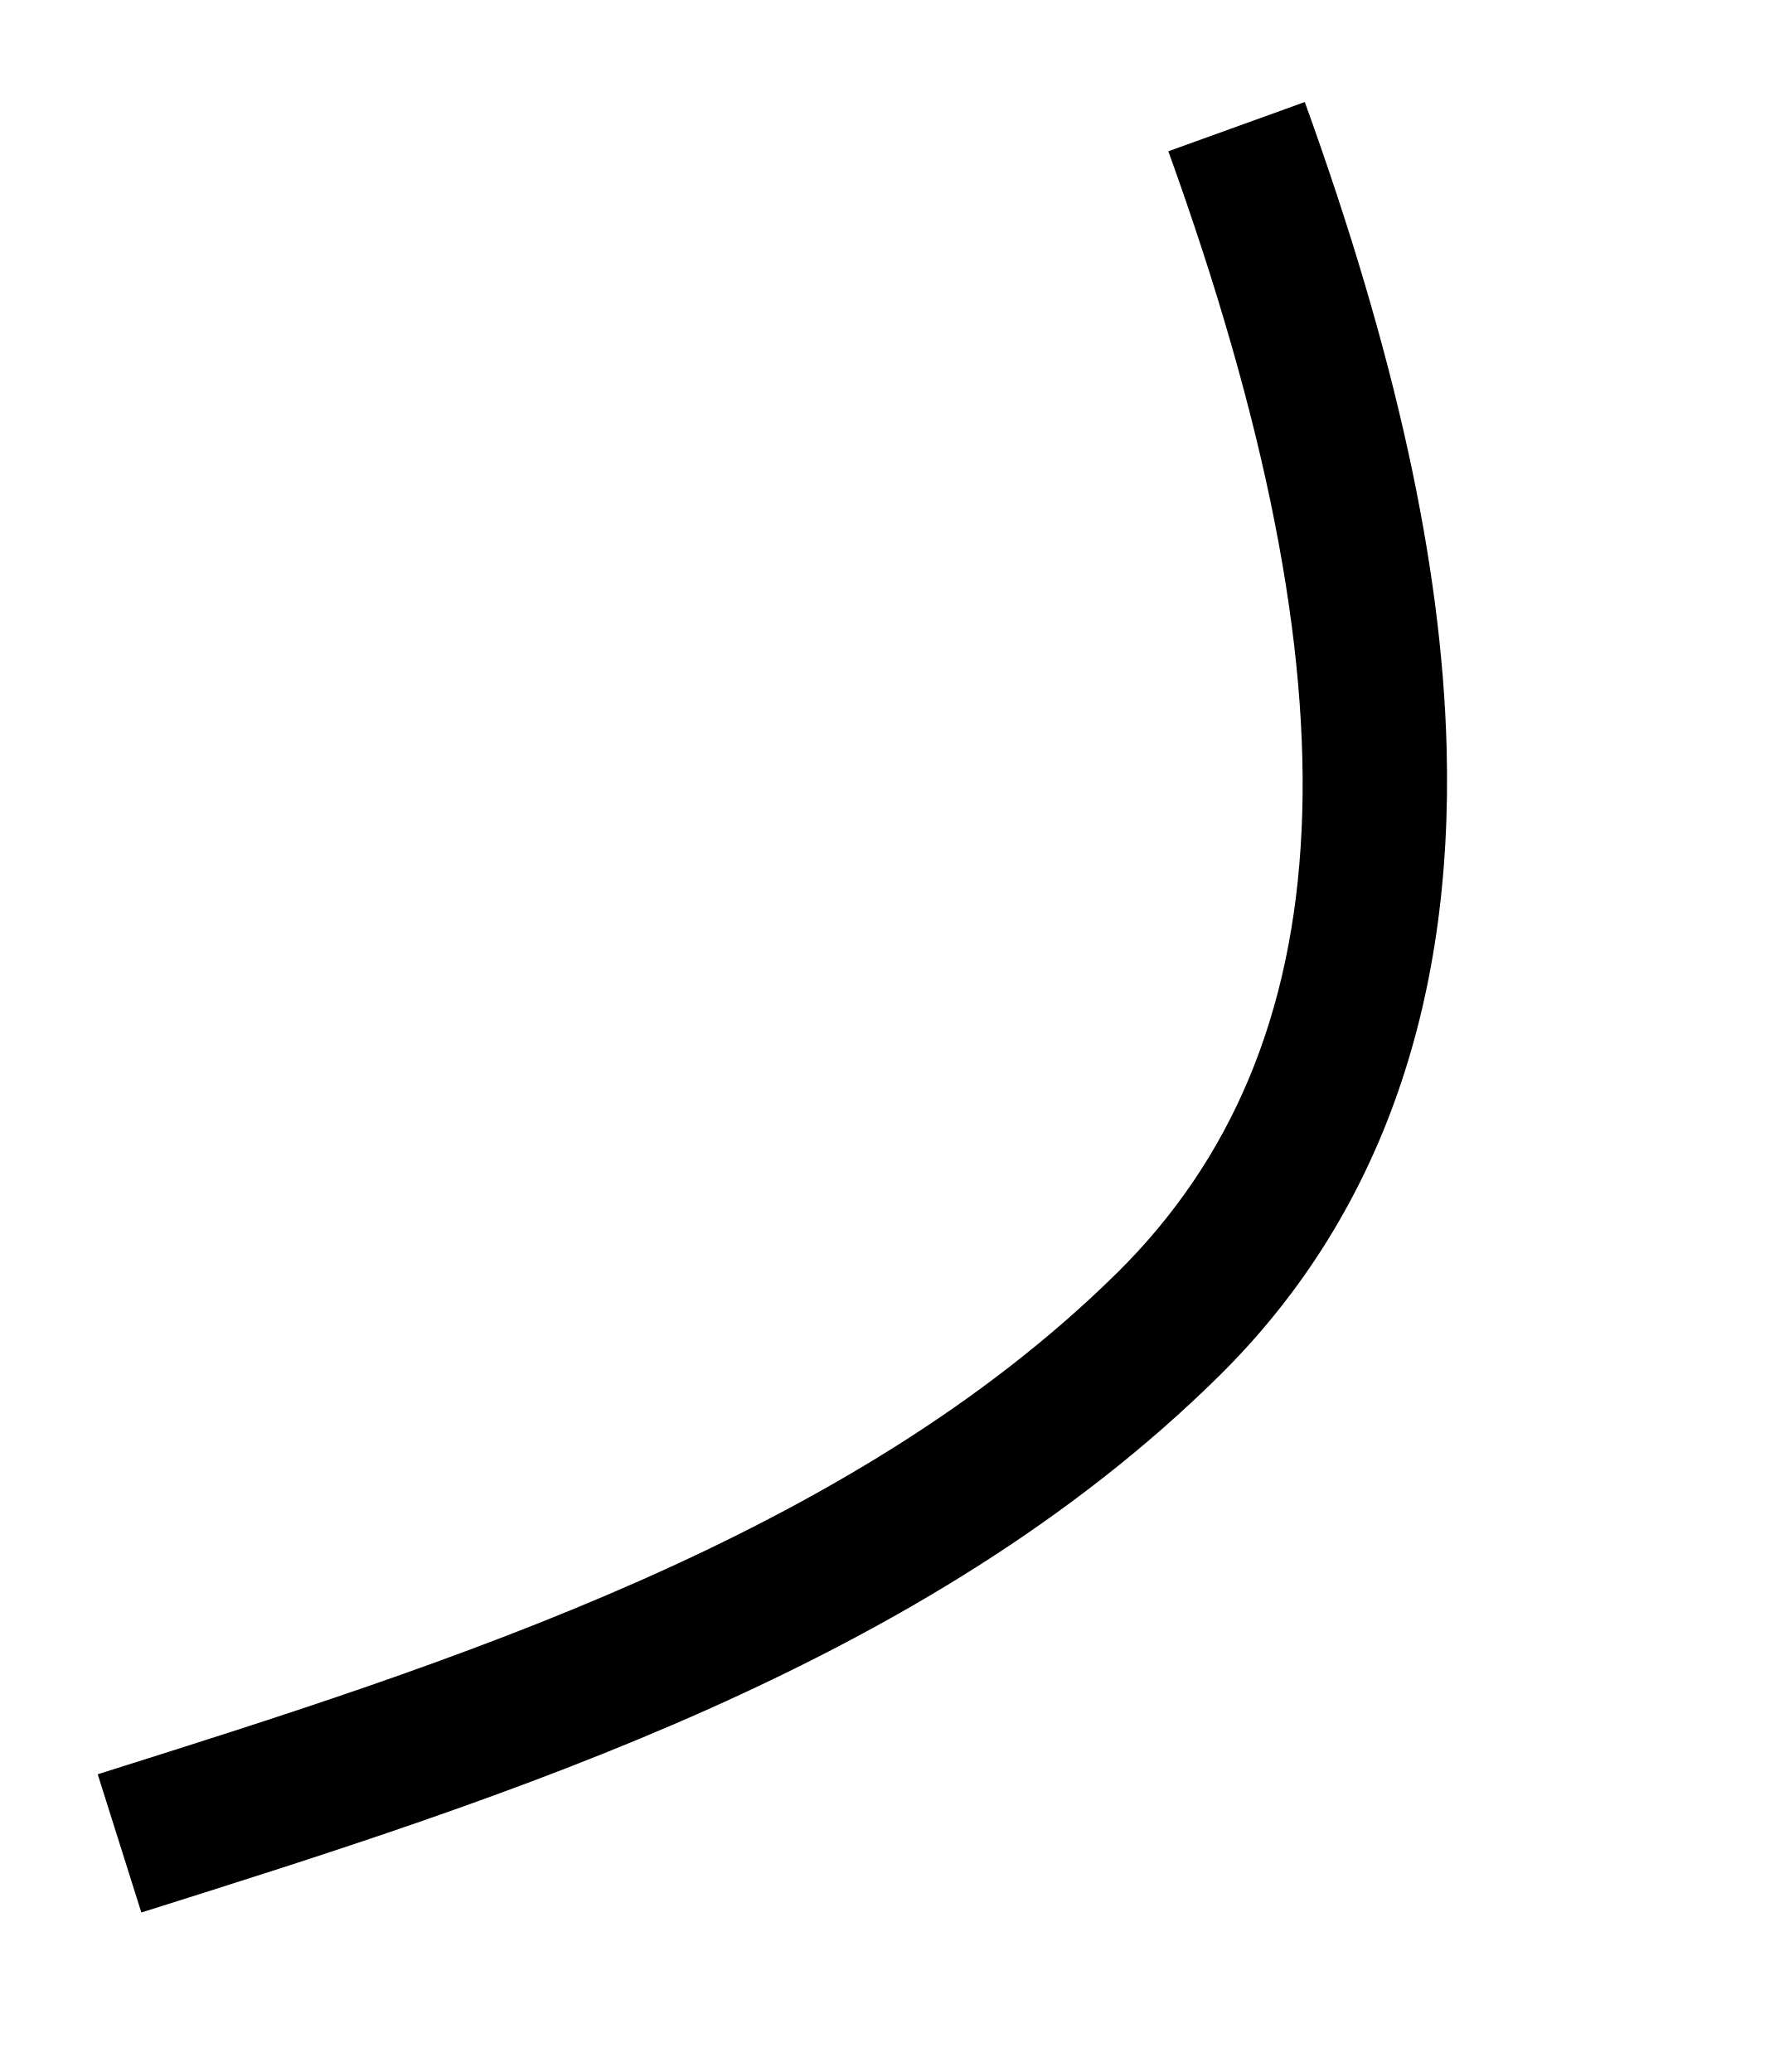
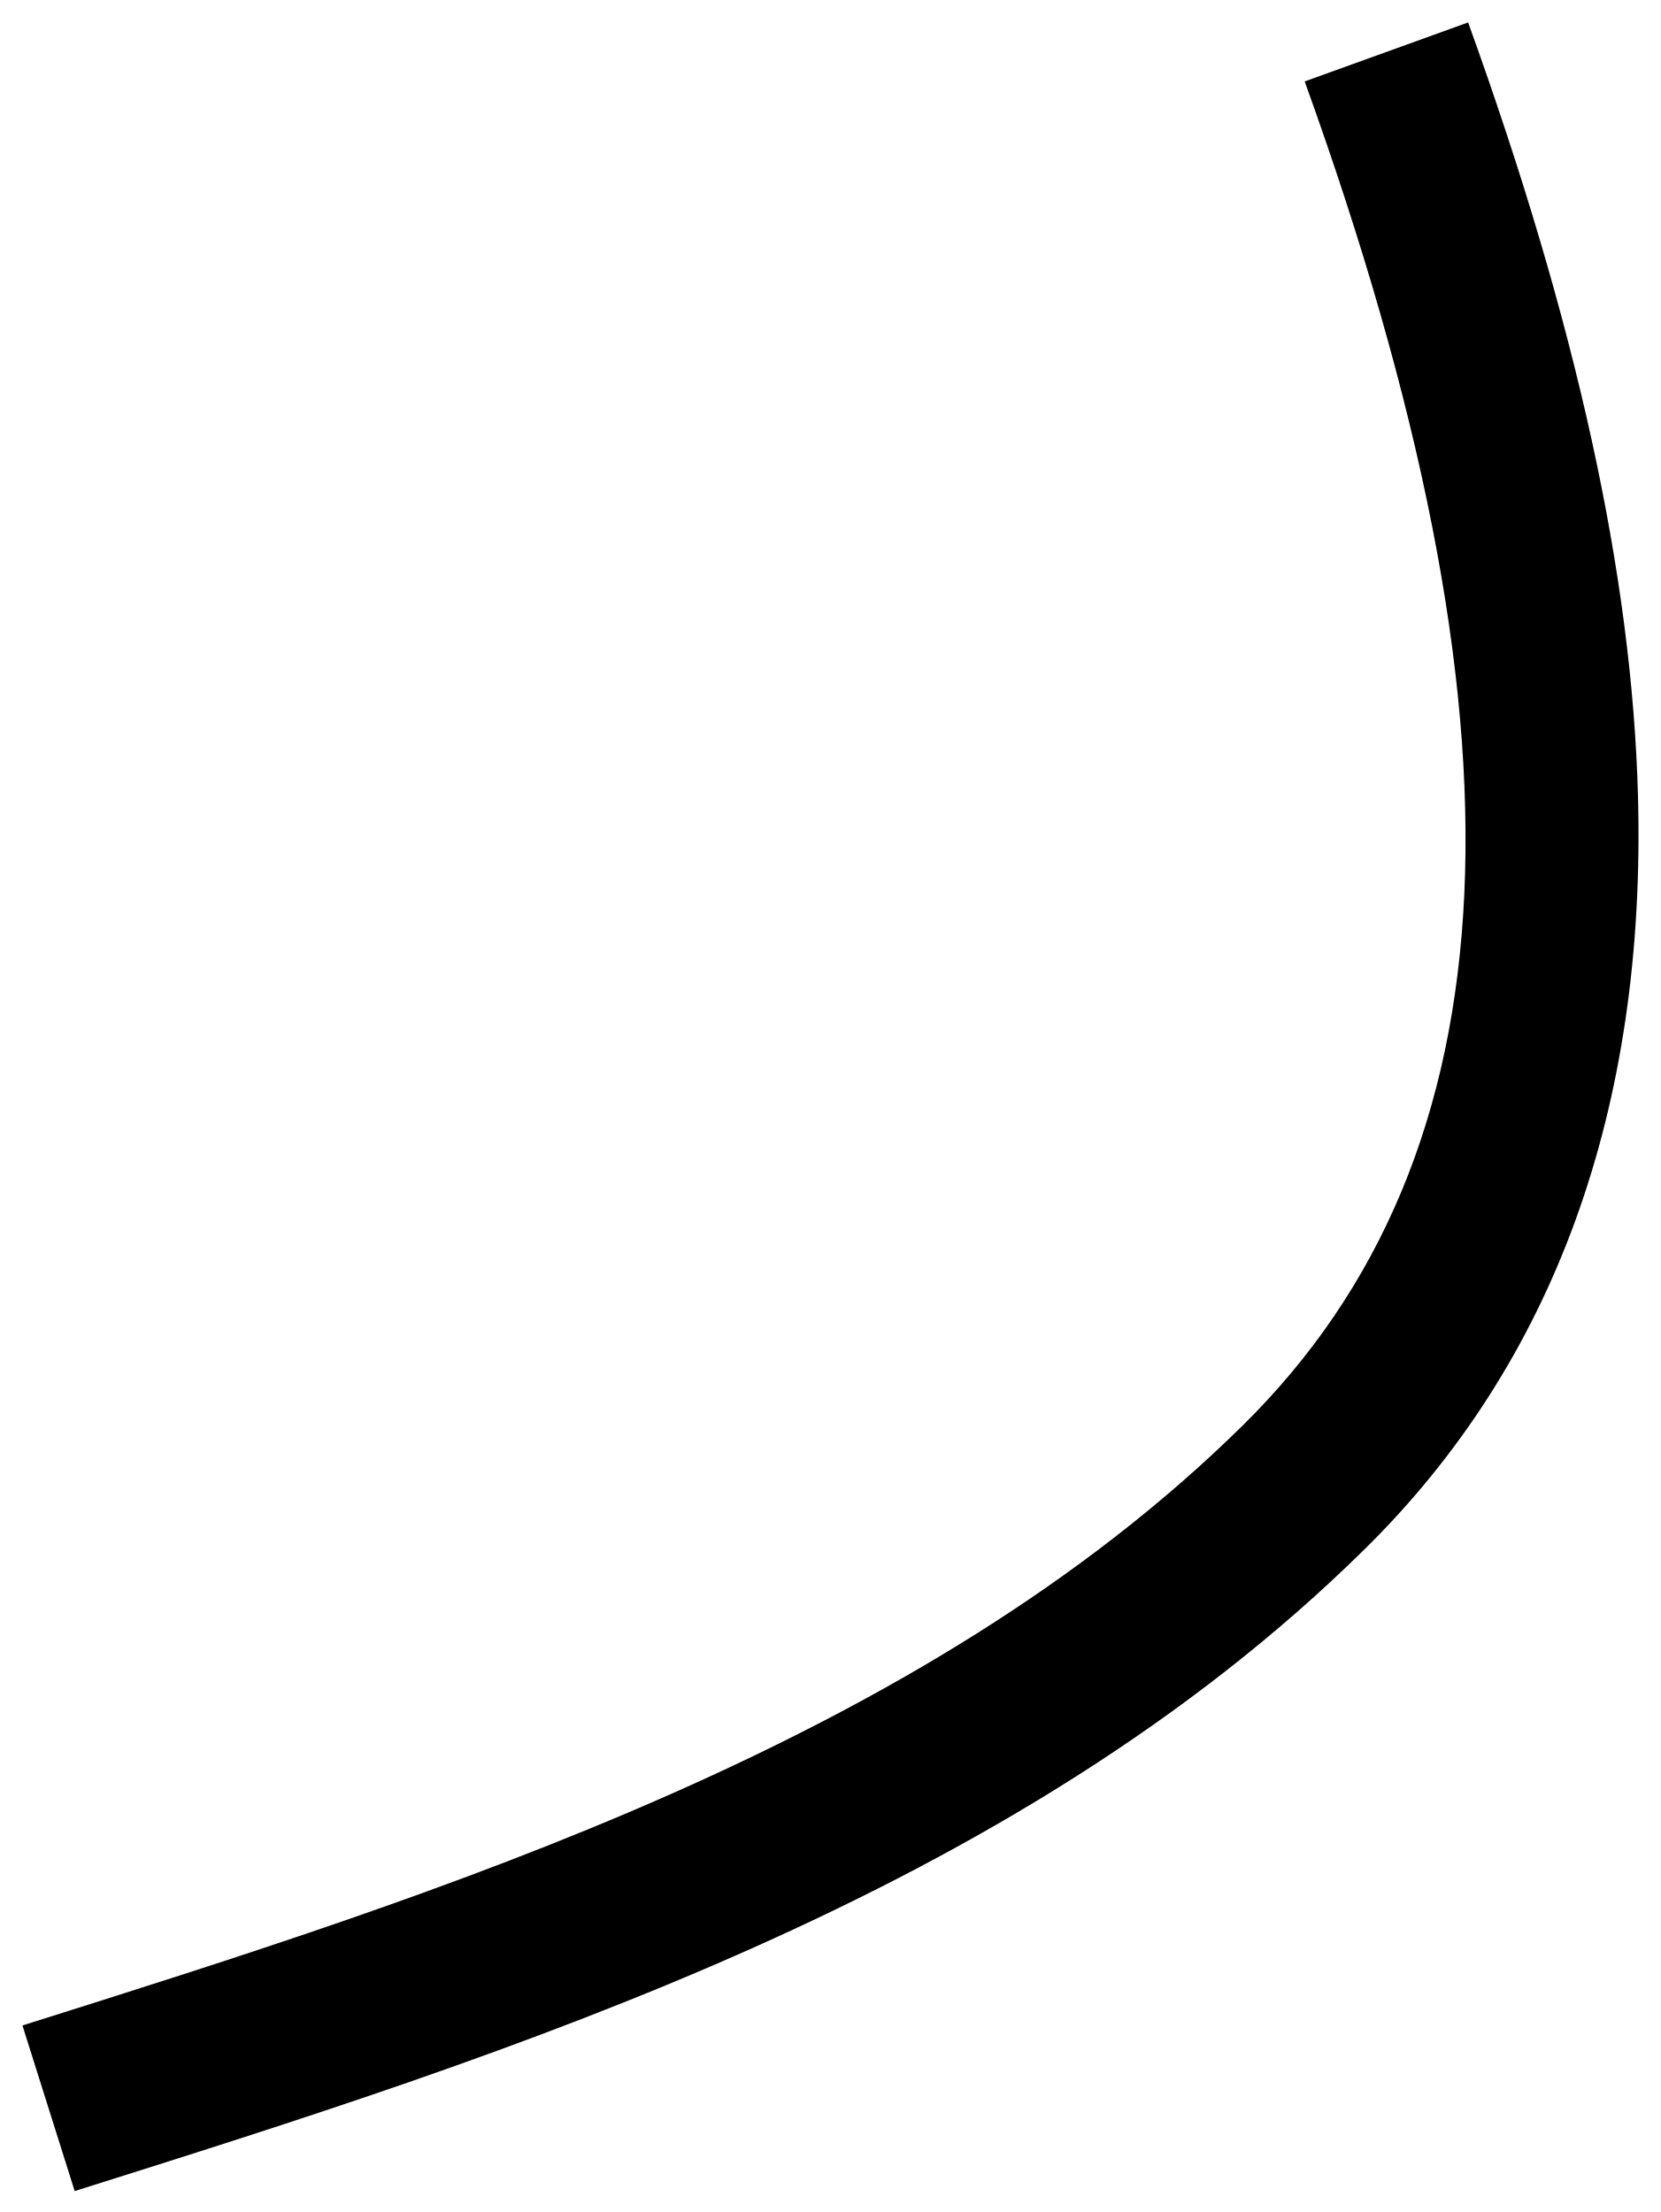
- <svg xmlns="http://www.w3.org/2000/svg" viewBox="0 0 154.43 181.35">
+ <svg xmlns="http://www.w3.org/2000/svg" viewBox="6.91 7.29 121.31 161.63">
  <path fill="currentColor" d="M12.37,167.4l-3.82-12.11c30.8-9.71,65.7-20.72,89.15-43.84,20.12-19.83,21.55-51.04,4.53-98.21l11.94-4.31c7.92,21.93,11.98,40.42,12.41,56.53.61,22.85-6.1,41.36-19.97,55.03-25.62,25.26-62.08,36.76-94.24,46.9Z" />
</svg>
